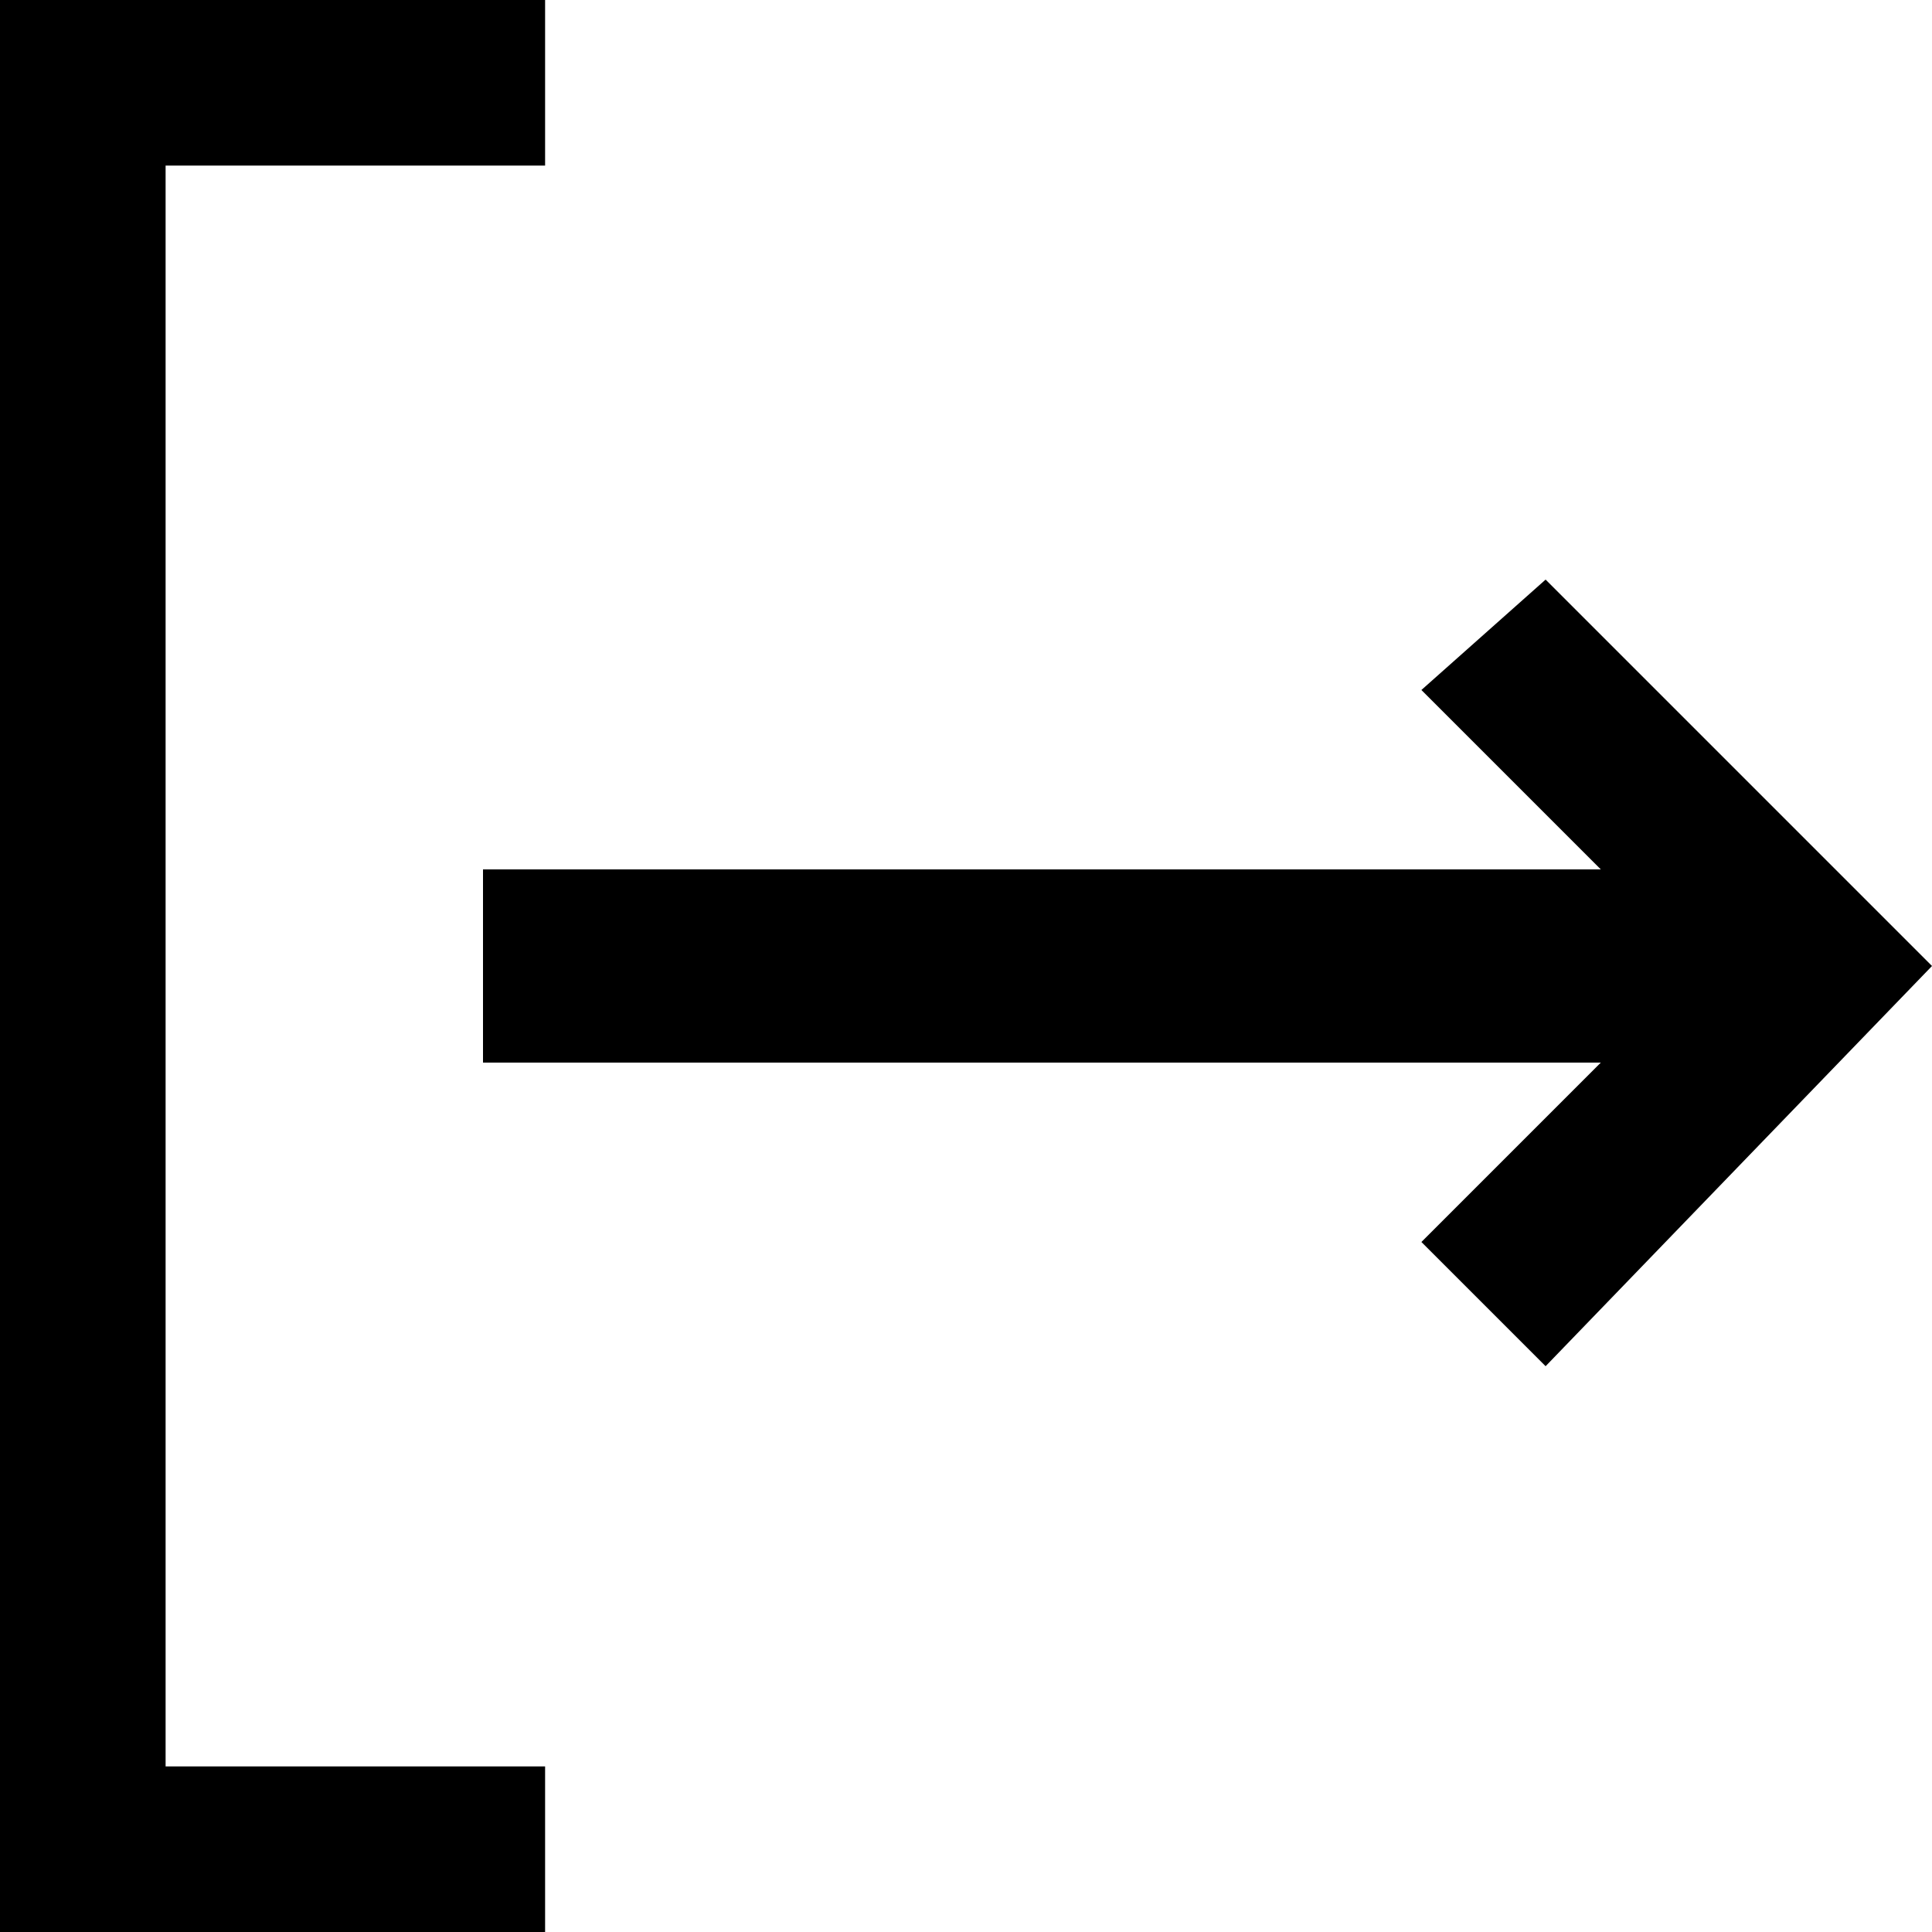
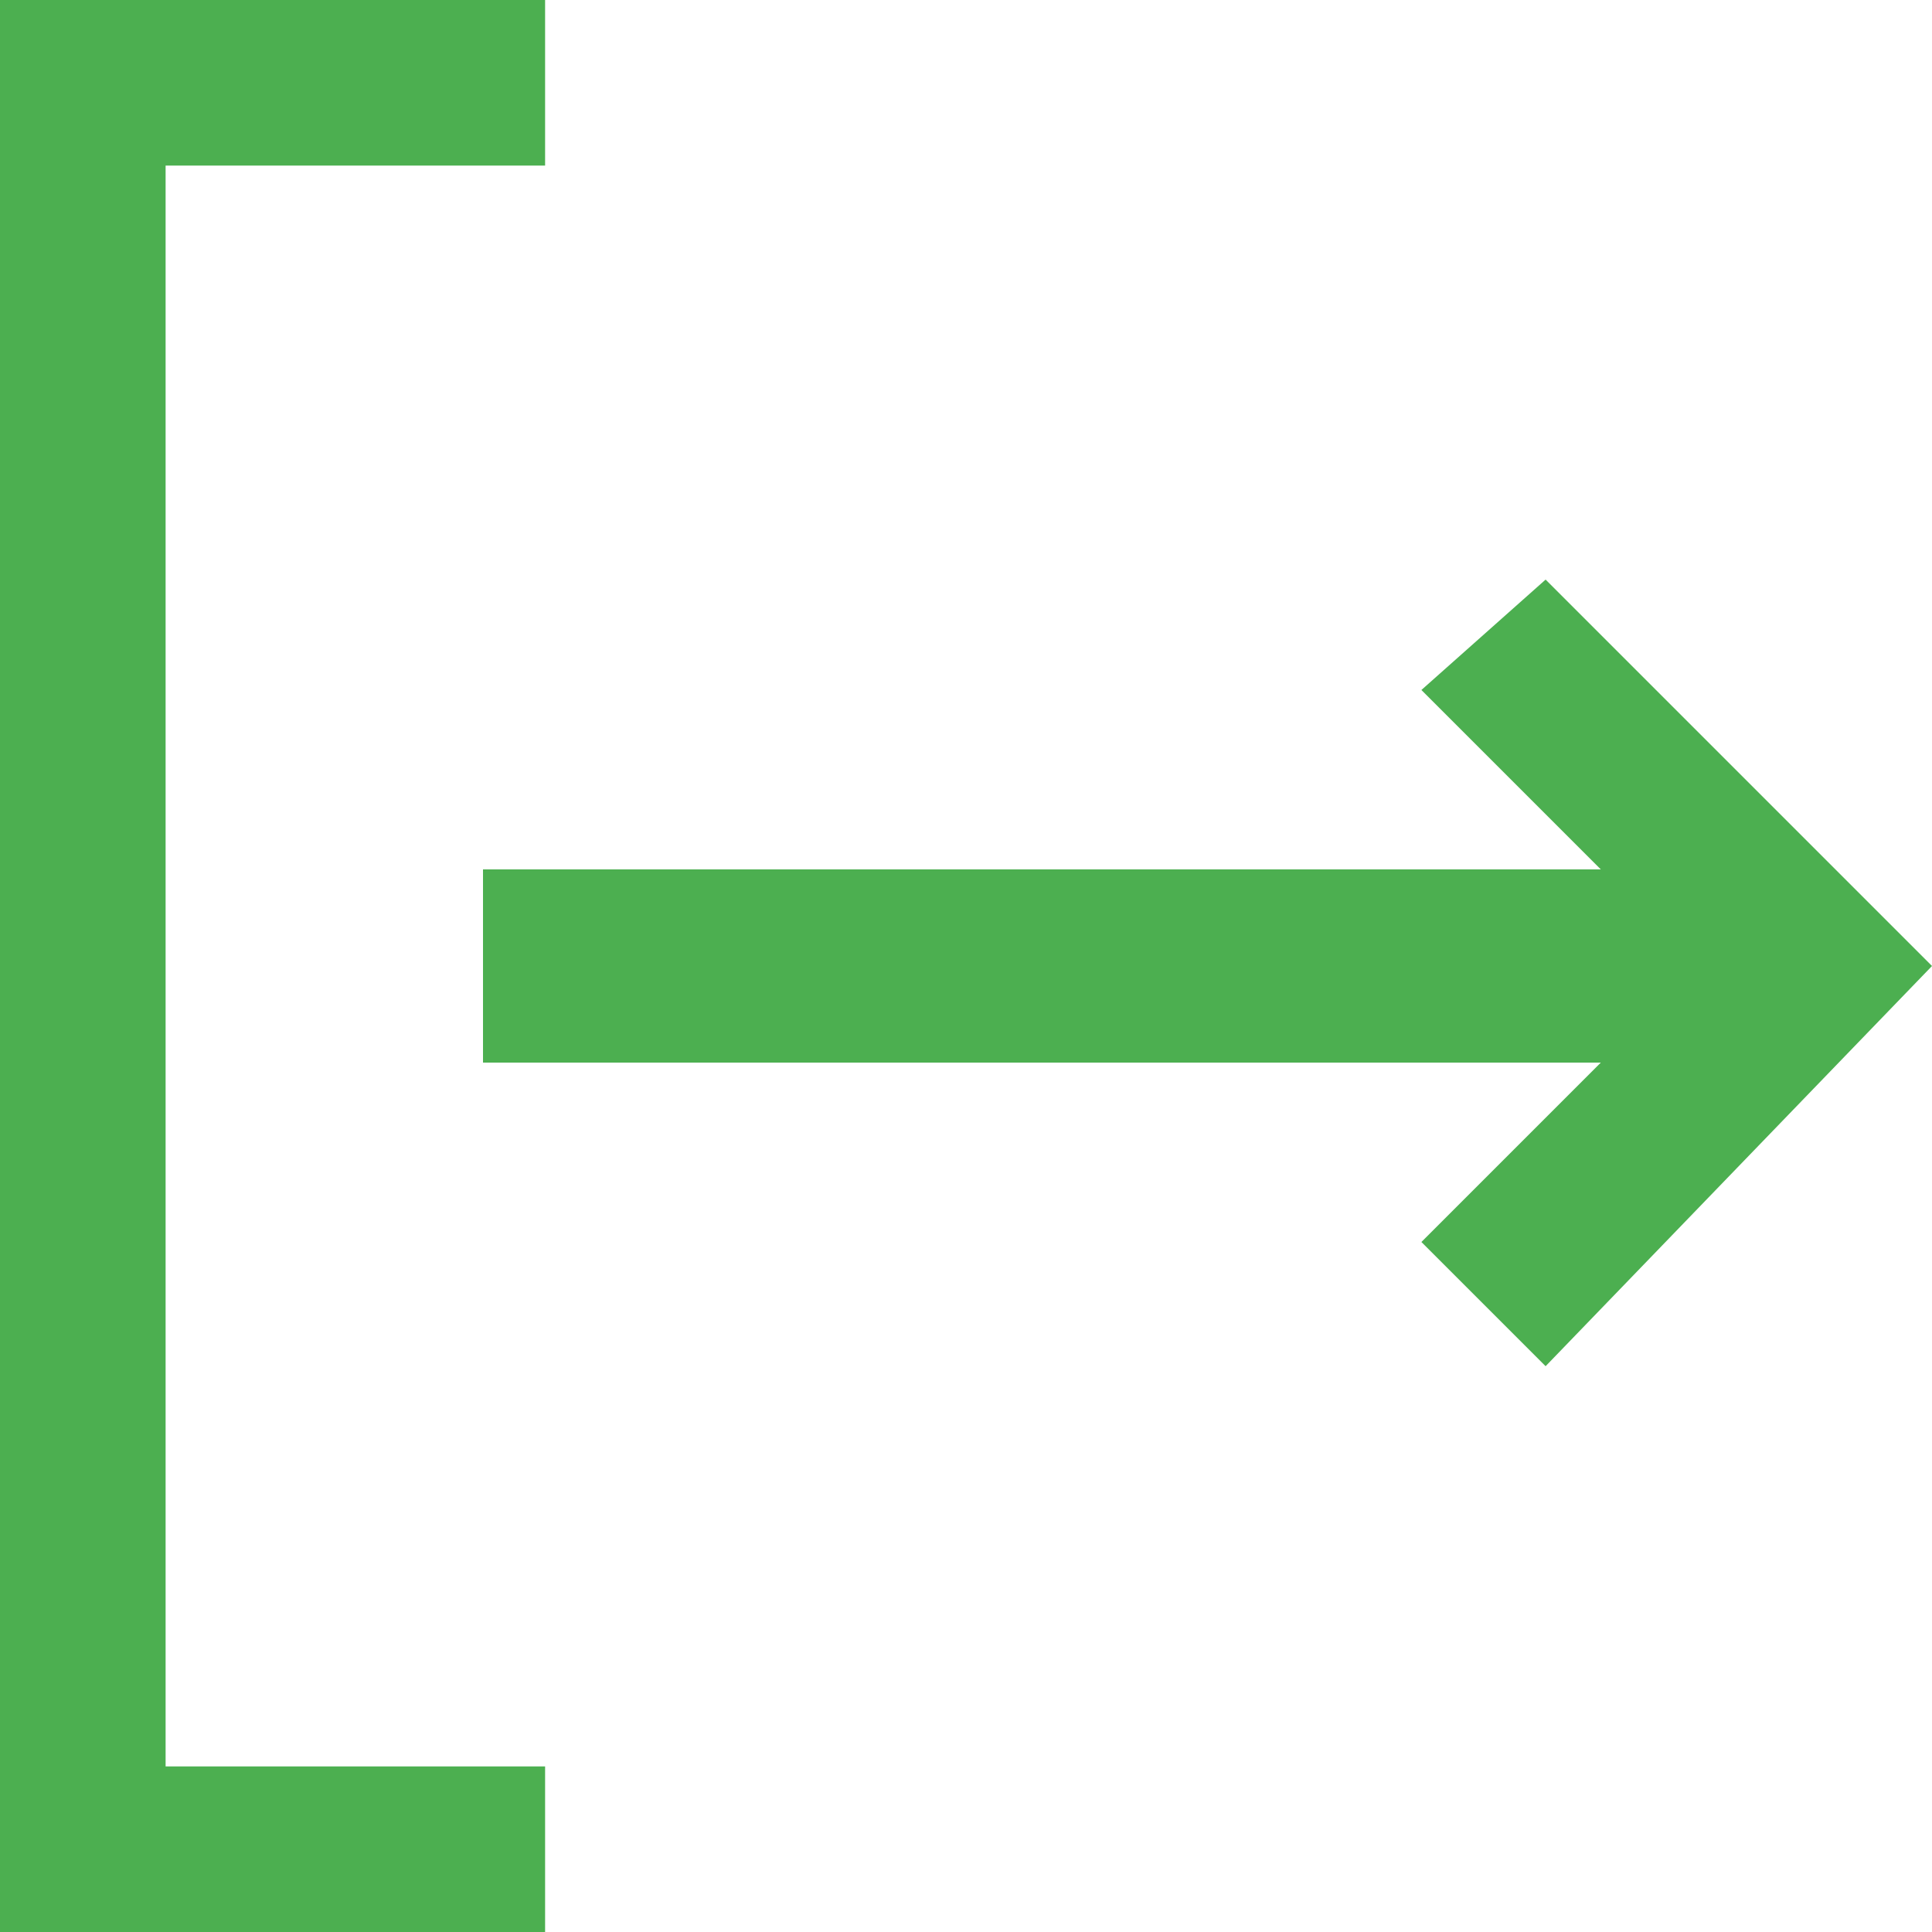
<svg xmlns="http://www.w3.org/2000/svg" version="1.1" id="sink" x="0px" y="0px" viewBox="0 0 14 14" style="enable-background:new 0 0 14 14;" xml:space="preserve">
-   <path d="M3.5,6.3v1.4h8.1L10.3,9l0.9,0.9L14,7l-2.8-2.8L10.3,5  l1.3,1.3H3.5z M3.95,0v1.2H1.2v11.6h2.75V14H0l0-0.6l0-0.6L0,1.2  l0-0.5L0,0L3.95,0z" />
+   <path style="fill:#4CAF50" d="M3.5,6.3v1.4h8.1L10.3,9l0.9,0.9L14,7l-2.8-2.8L10.3,5  l1.3,1.3H3.5z M3.95,0v1.2H1.2v11.6h2.75V14H0l0-0.6l0-0.6L0,1.2  l0-0.5L0,0L3.95,0z" />
</svg>
